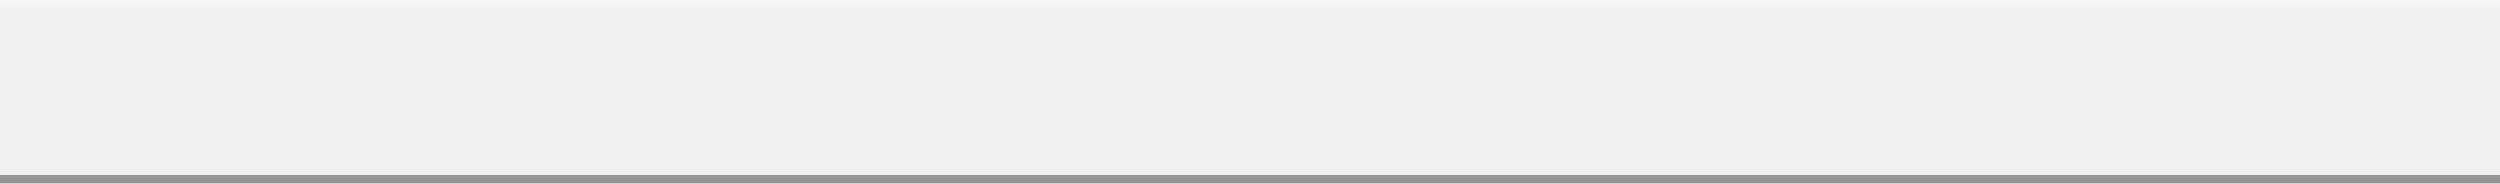
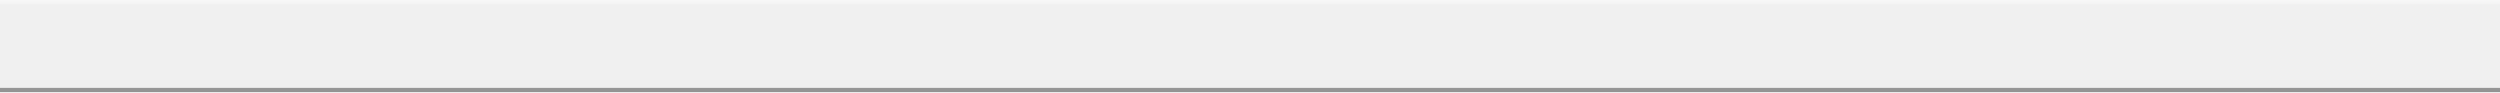
- <svg xmlns="http://www.w3.org/2000/svg" width="600" height="44" viewBox="0 0 600 44" fill="none">
+ <svg xmlns="http://www.w3.org/2000/svg" width="1195" height="44" viewBox="0 0 1195 44" fill="none">
  <mask id="path-1-inside-1_2004_483" fill="white">
-     <path d="M0 0H600V44H0V0Z" />
+     <path d="M0 0H1195V44H0V0Z" />
  </mask>
-   <path d="M0 0V2H600V0V-2H0V0ZM600 44V42H0V44V46H600V44Z" fill="url(#paint0_linear_2004_483)" mask="url(#path-1-inside-1_2004_483)" />
+   <path d="M0 0V2H1195V0V-2H0V0ZM1195 44V42H0V44V46H1195V44Z" fill="url(#paint0_linear_2004_483)" mask="url(#path-1-inside-1_2004_483)" />
  <defs>
-     <linearGradient id="paint0_linear_2004_483" x1="300" y1="0" x2="300" y2="44" gradientUnits="userSpaceOnUse">
+     <linearGradient id="paint0_linear_2004_483" x1="597.5" y1="0" x2="597.5" y2="44" gradientUnits="userSpaceOnUse">
      <stop stop-color="#F8F8F8" />
      <stop offset="1" stop-color="#929292" />
    </linearGradient>
  </defs>
</svg>
